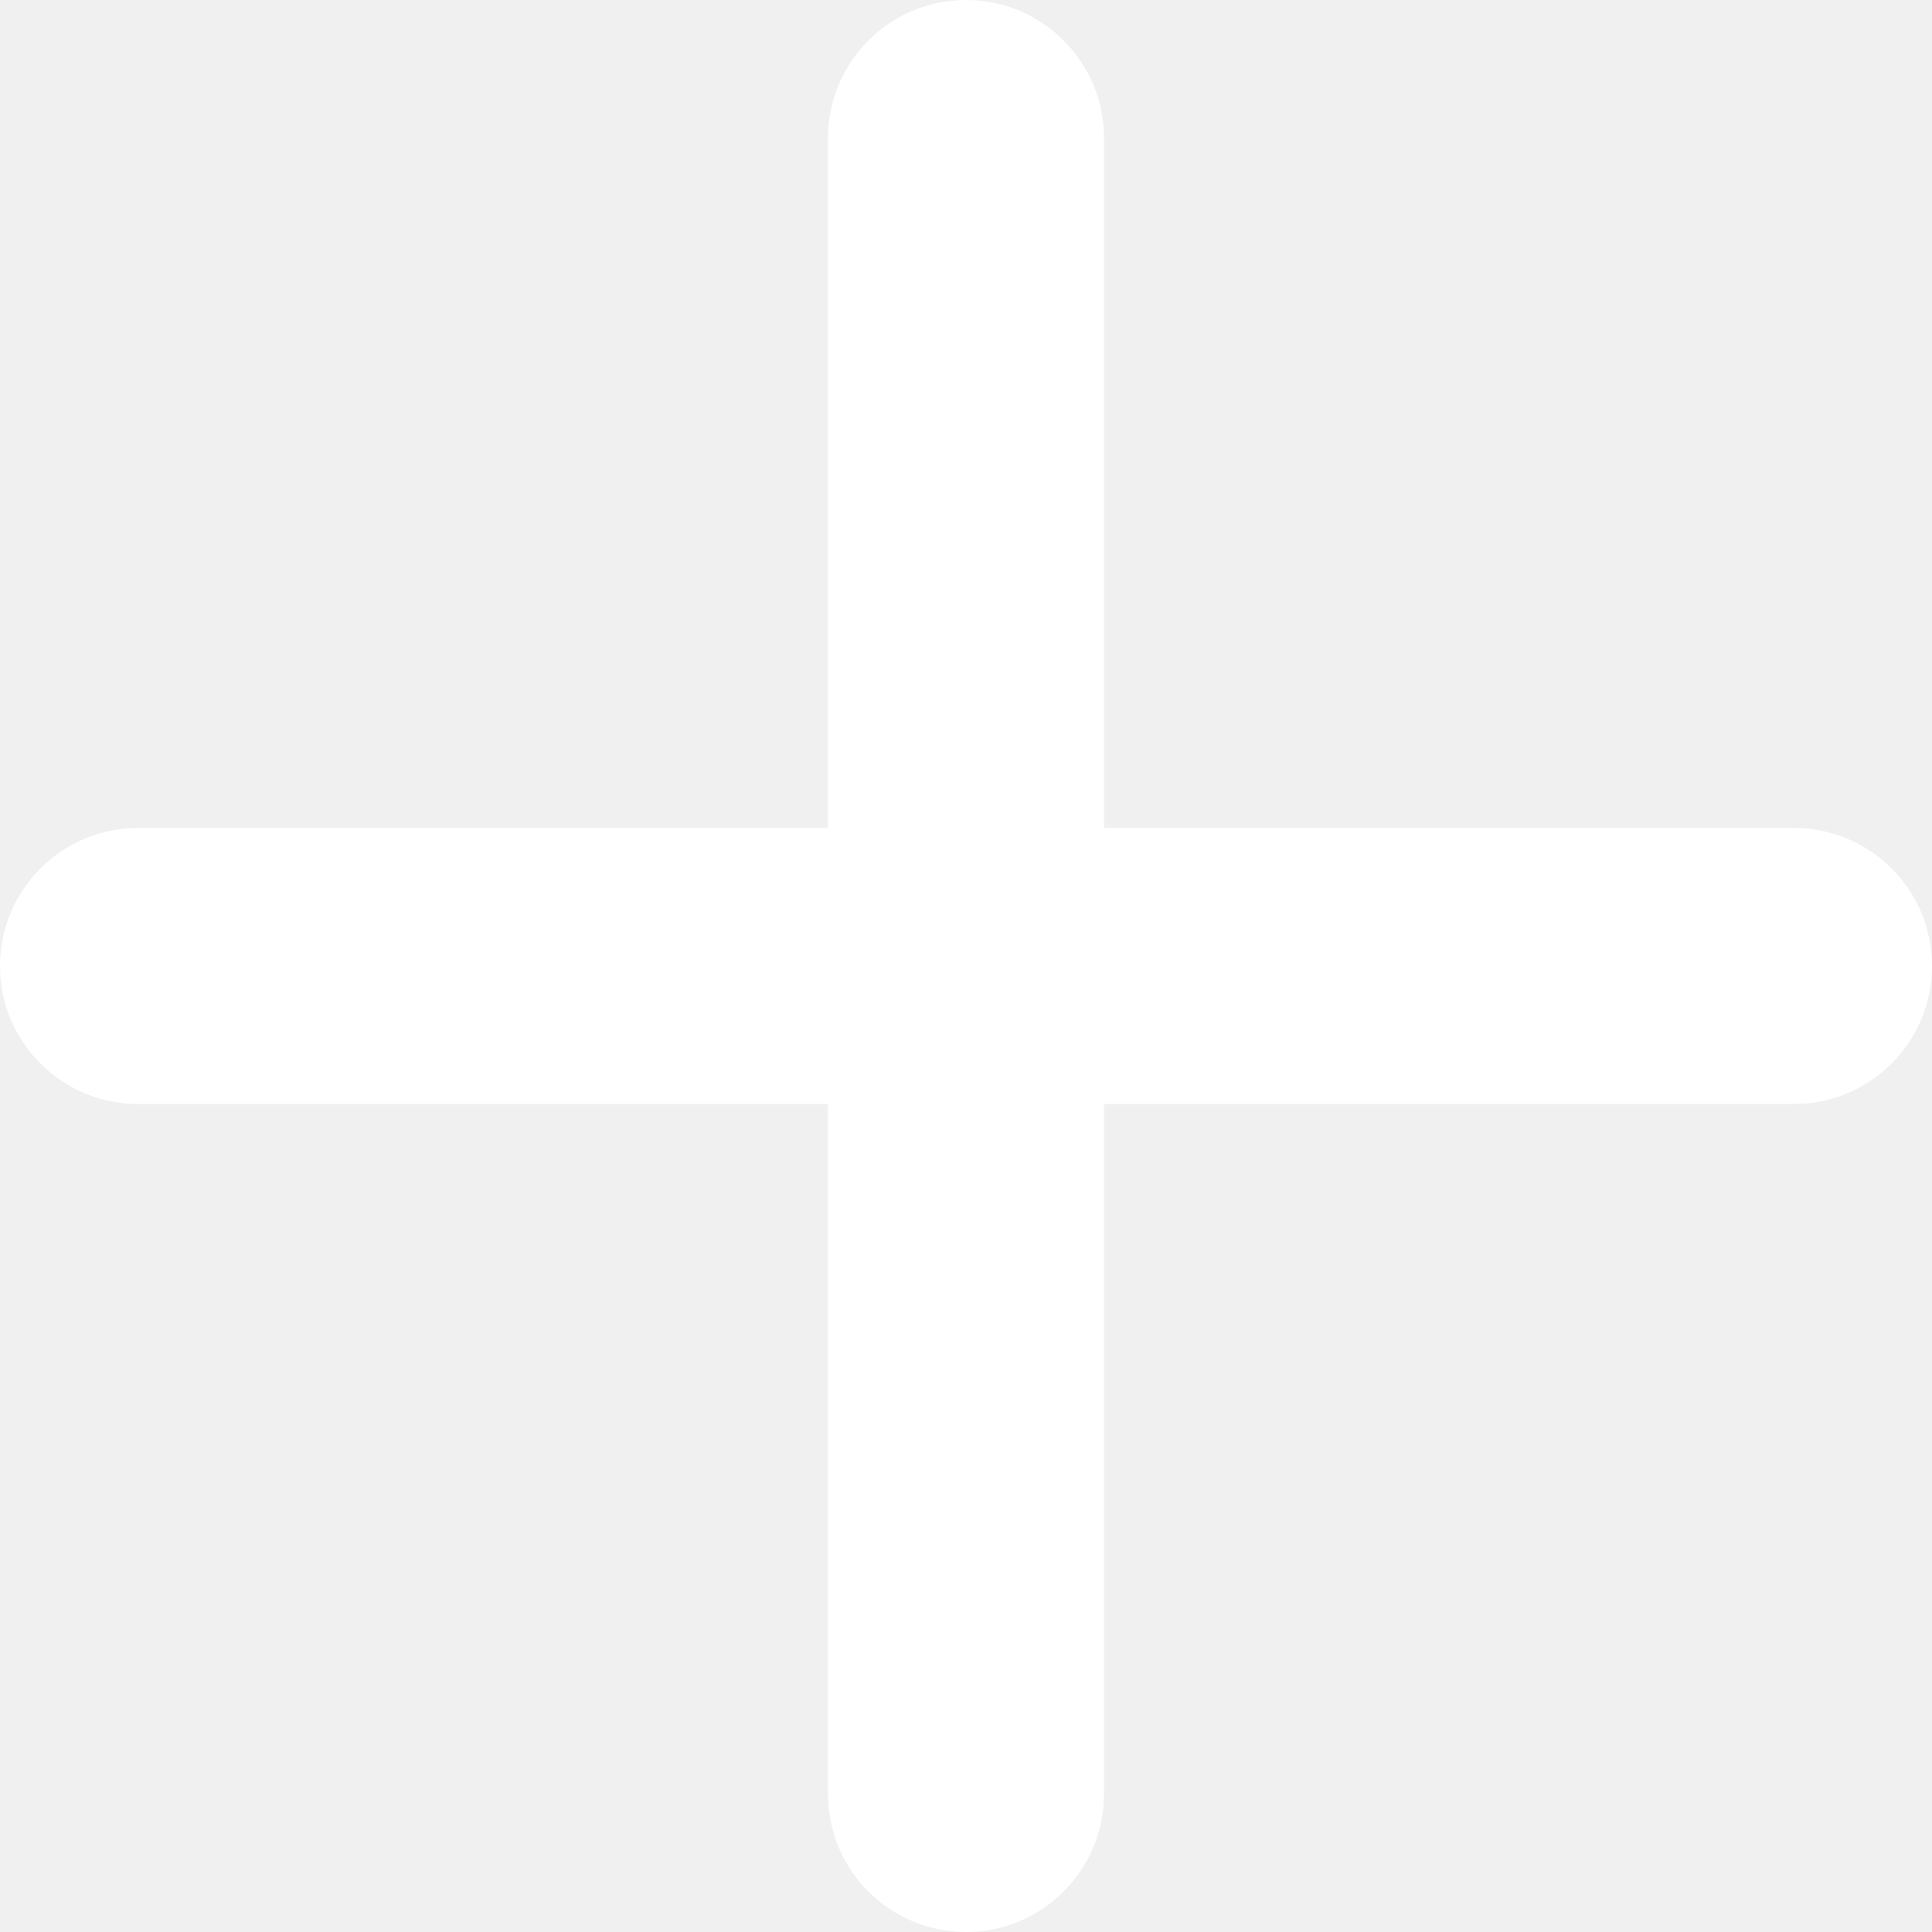
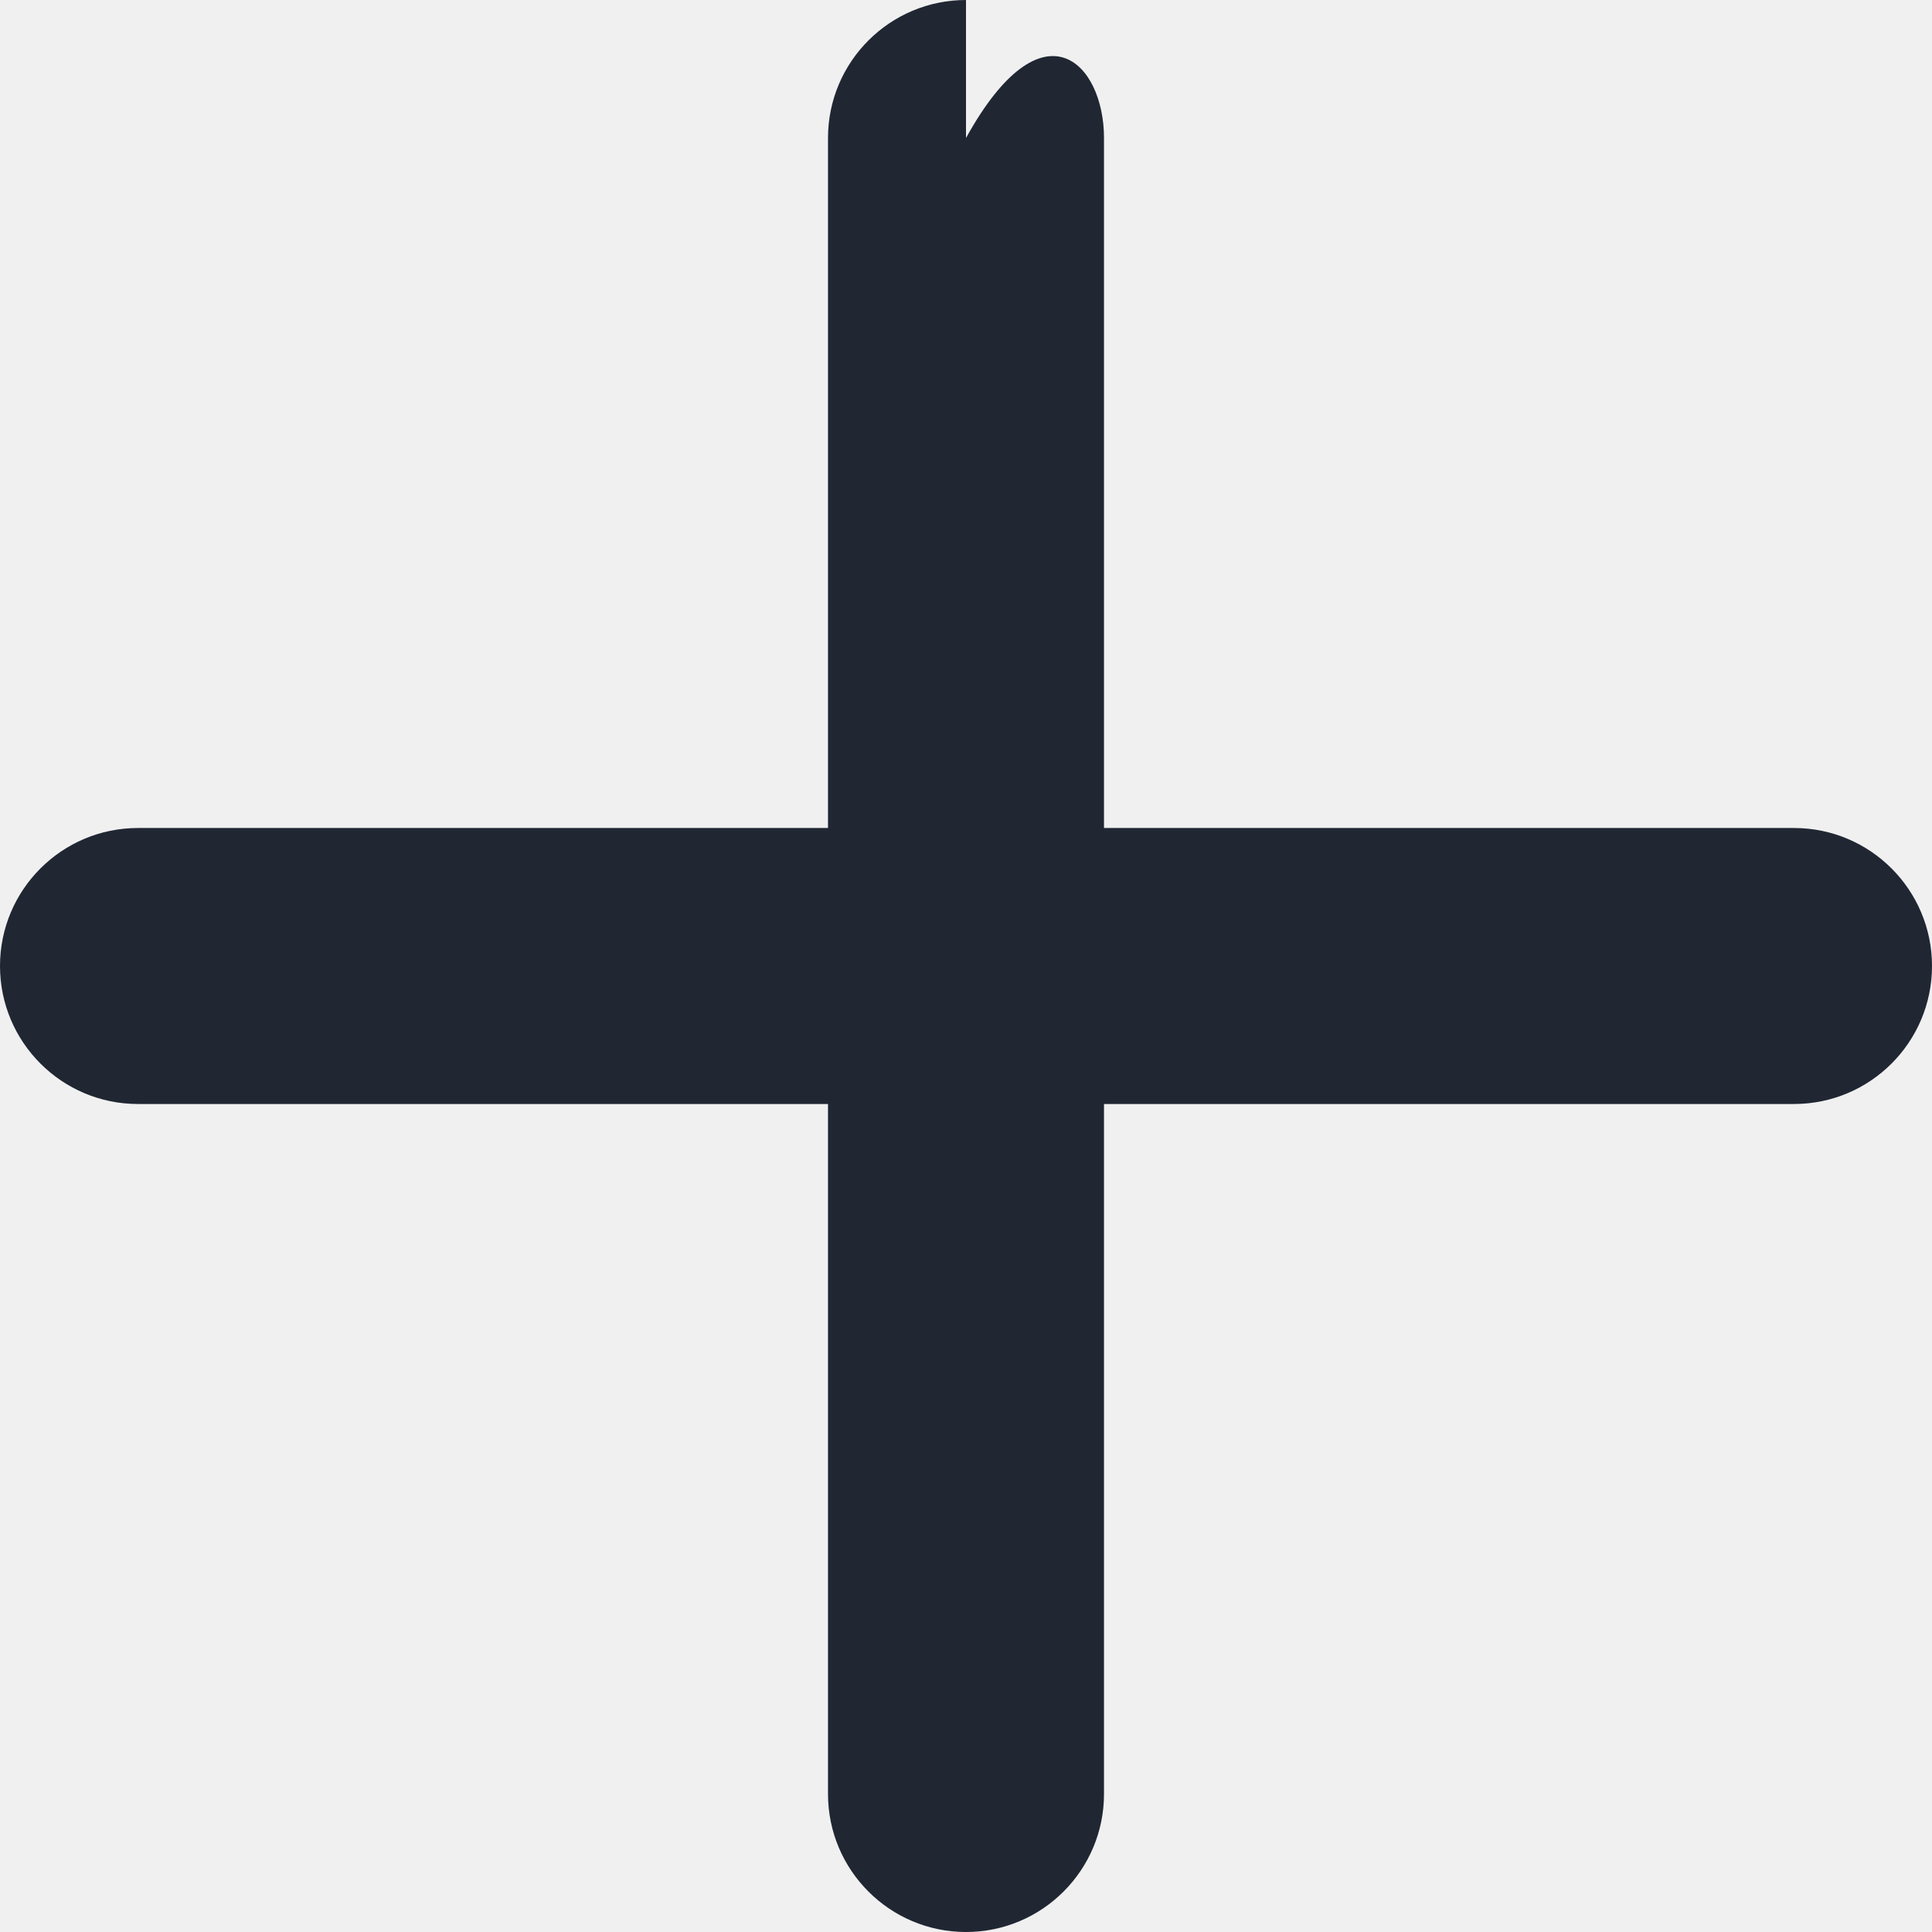
<svg xmlns="http://www.w3.org/2000/svg" width="21" height="21" viewBox="0 0 21 21" fill="none">
-   <path fill-rule="evenodd" clip-rule="evenodd" d="M10.5 0C9.672 0 9 0.672 9 1.5V9H1.5C0.672 9 0 9.672 0 10.5C0 11.328 0.672 12 1.5 12H9V19.5C9 20.328 9.672 21 10.5 21C11.328 21 12 20.328 12 19.5V12H19.5C20.328 12 21 11.328 21 10.5C21 9.672 20.328 9 19.5 9H12V1.5C12 0.672 11.328 0 10.5 0Z" fill="white" />
+   <path fill-rule="evenodd" clip-rule="evenodd" d="M10.5 0C9.672 0 9 0.672 9 1.5V9H1.5C0.672 9 0 9.672 0 10.5C0 11.328 0.672 12 1.5 12H9V19.5C9 20.328 9.672 21 10.5 21C11.328 21 12 20.328 12 19.5V12H19.5C20.328 12 21 11.328 21 10.5C21 9.672 20.328 9 19.5 9H12V1.5C12 0.672 11.328 0 10.5 1.5Z" fill="#202733" />
</svg>
